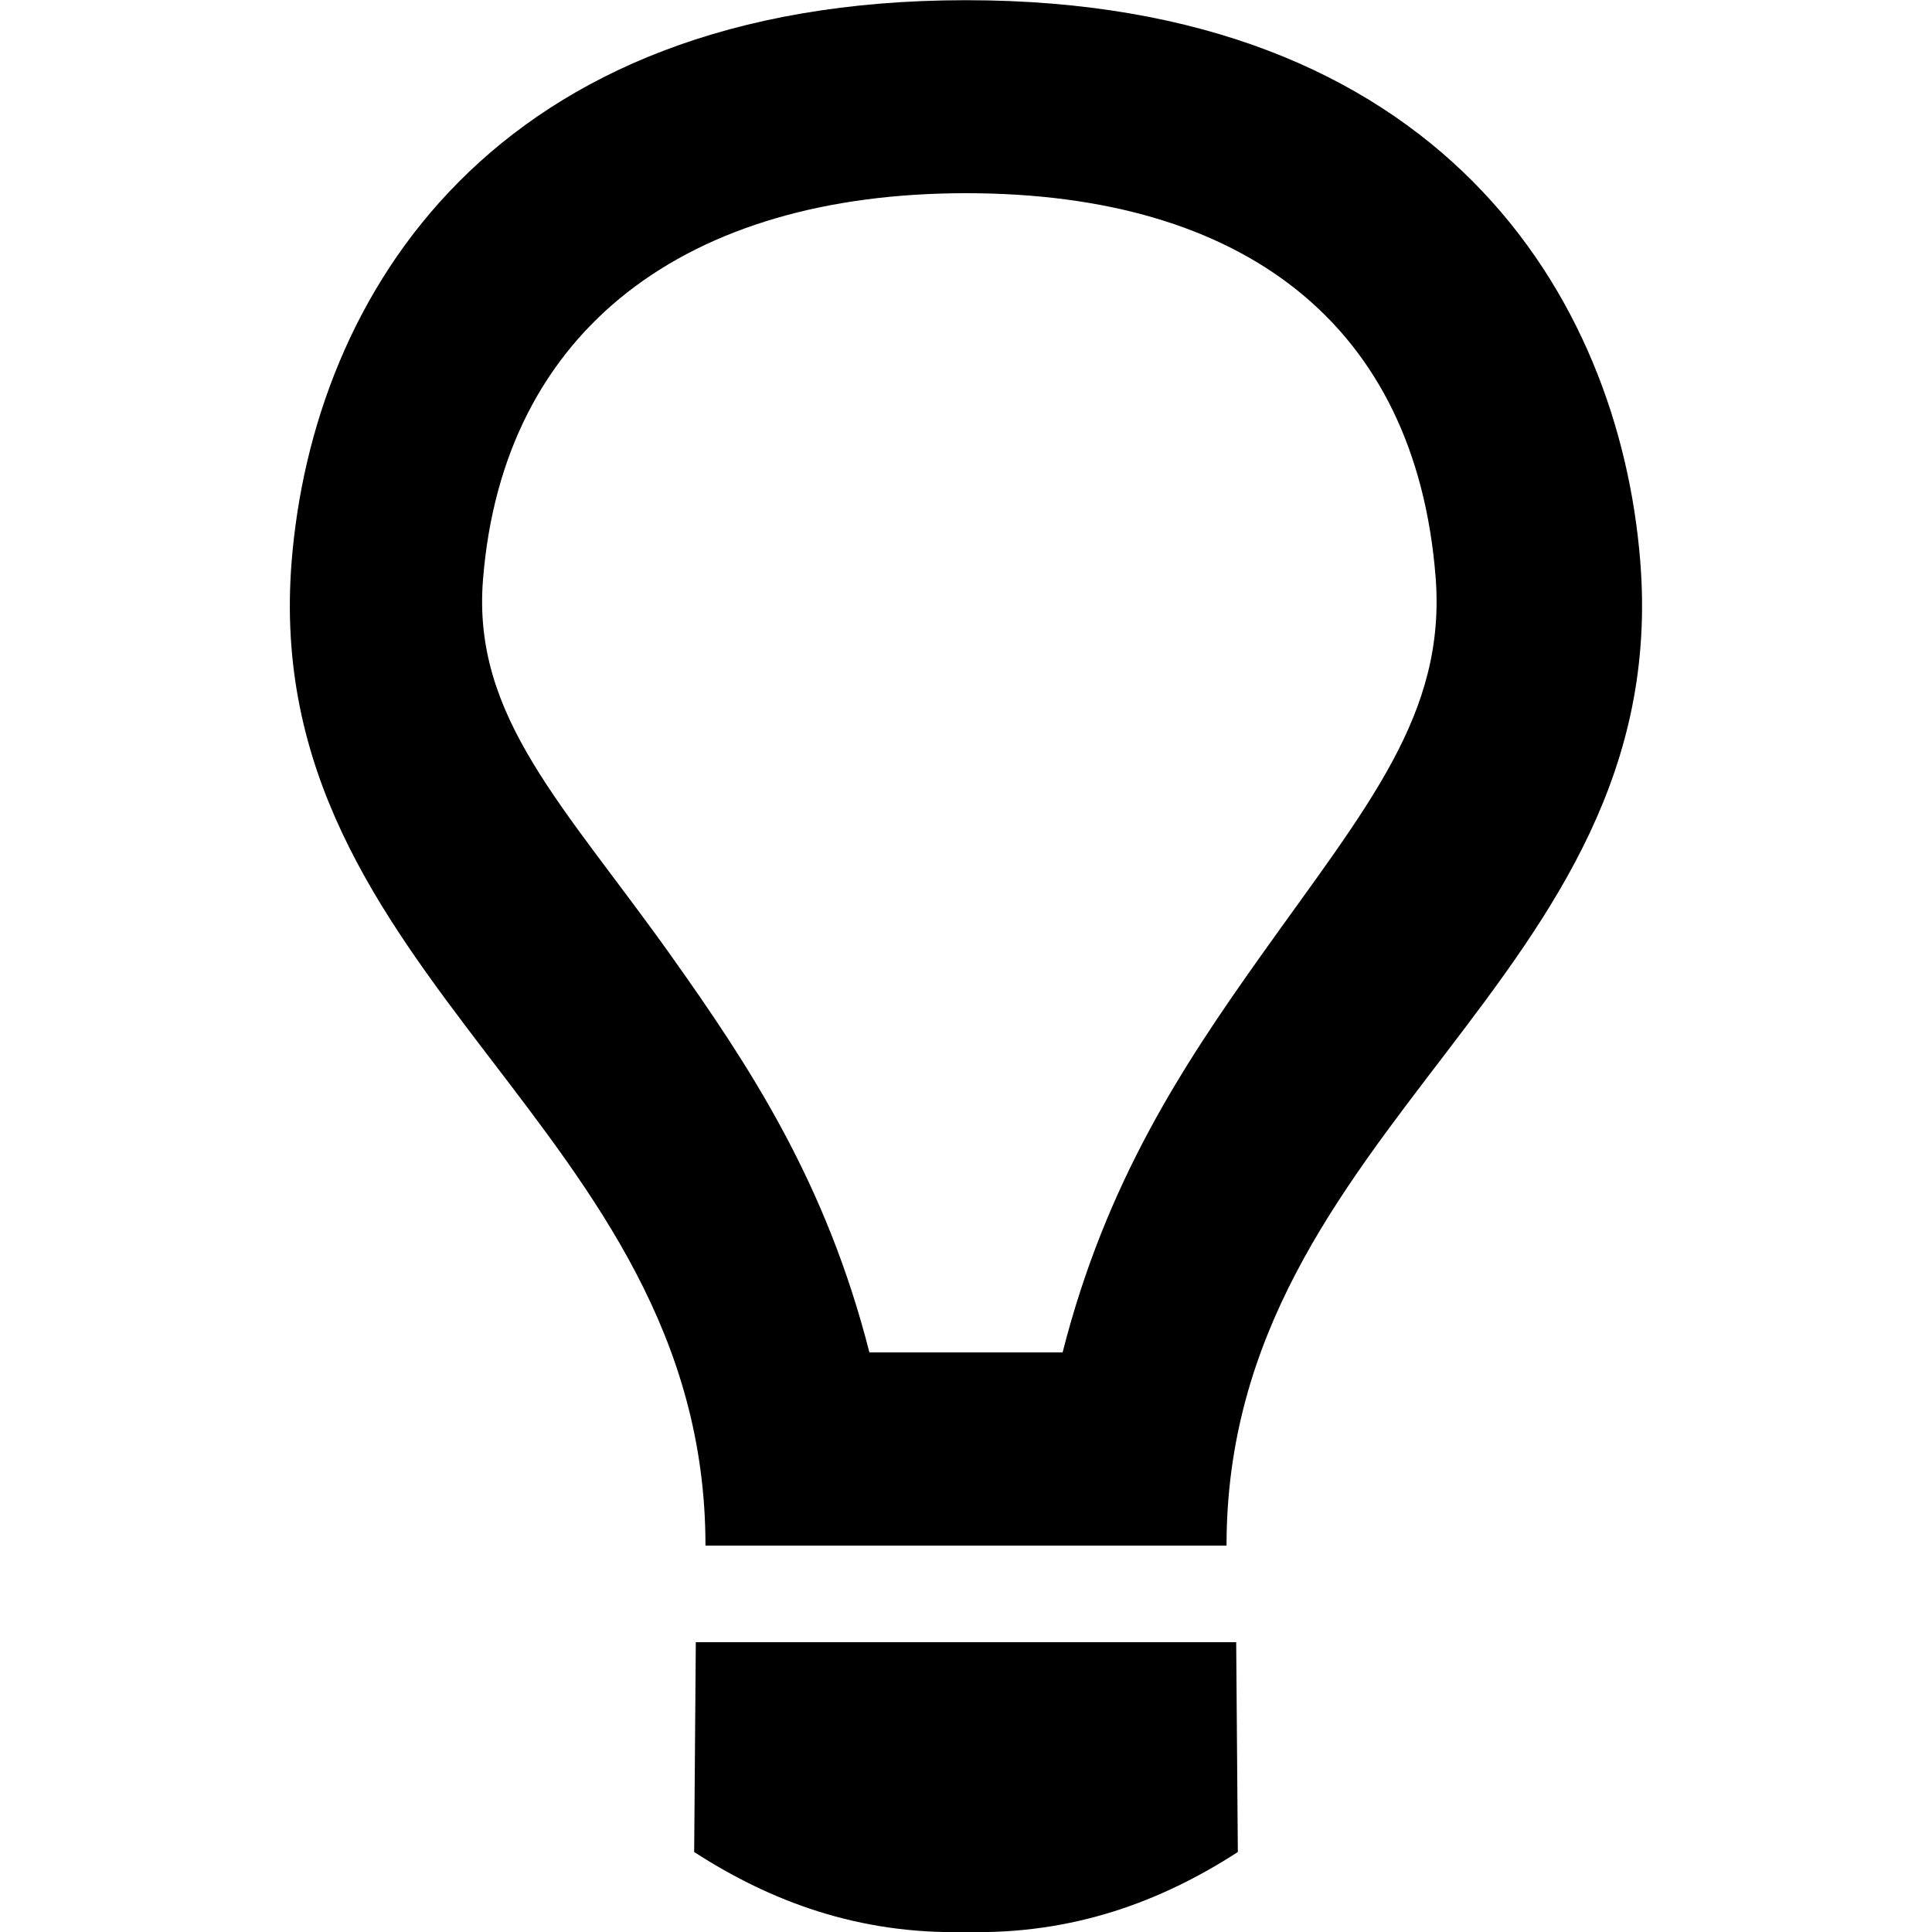
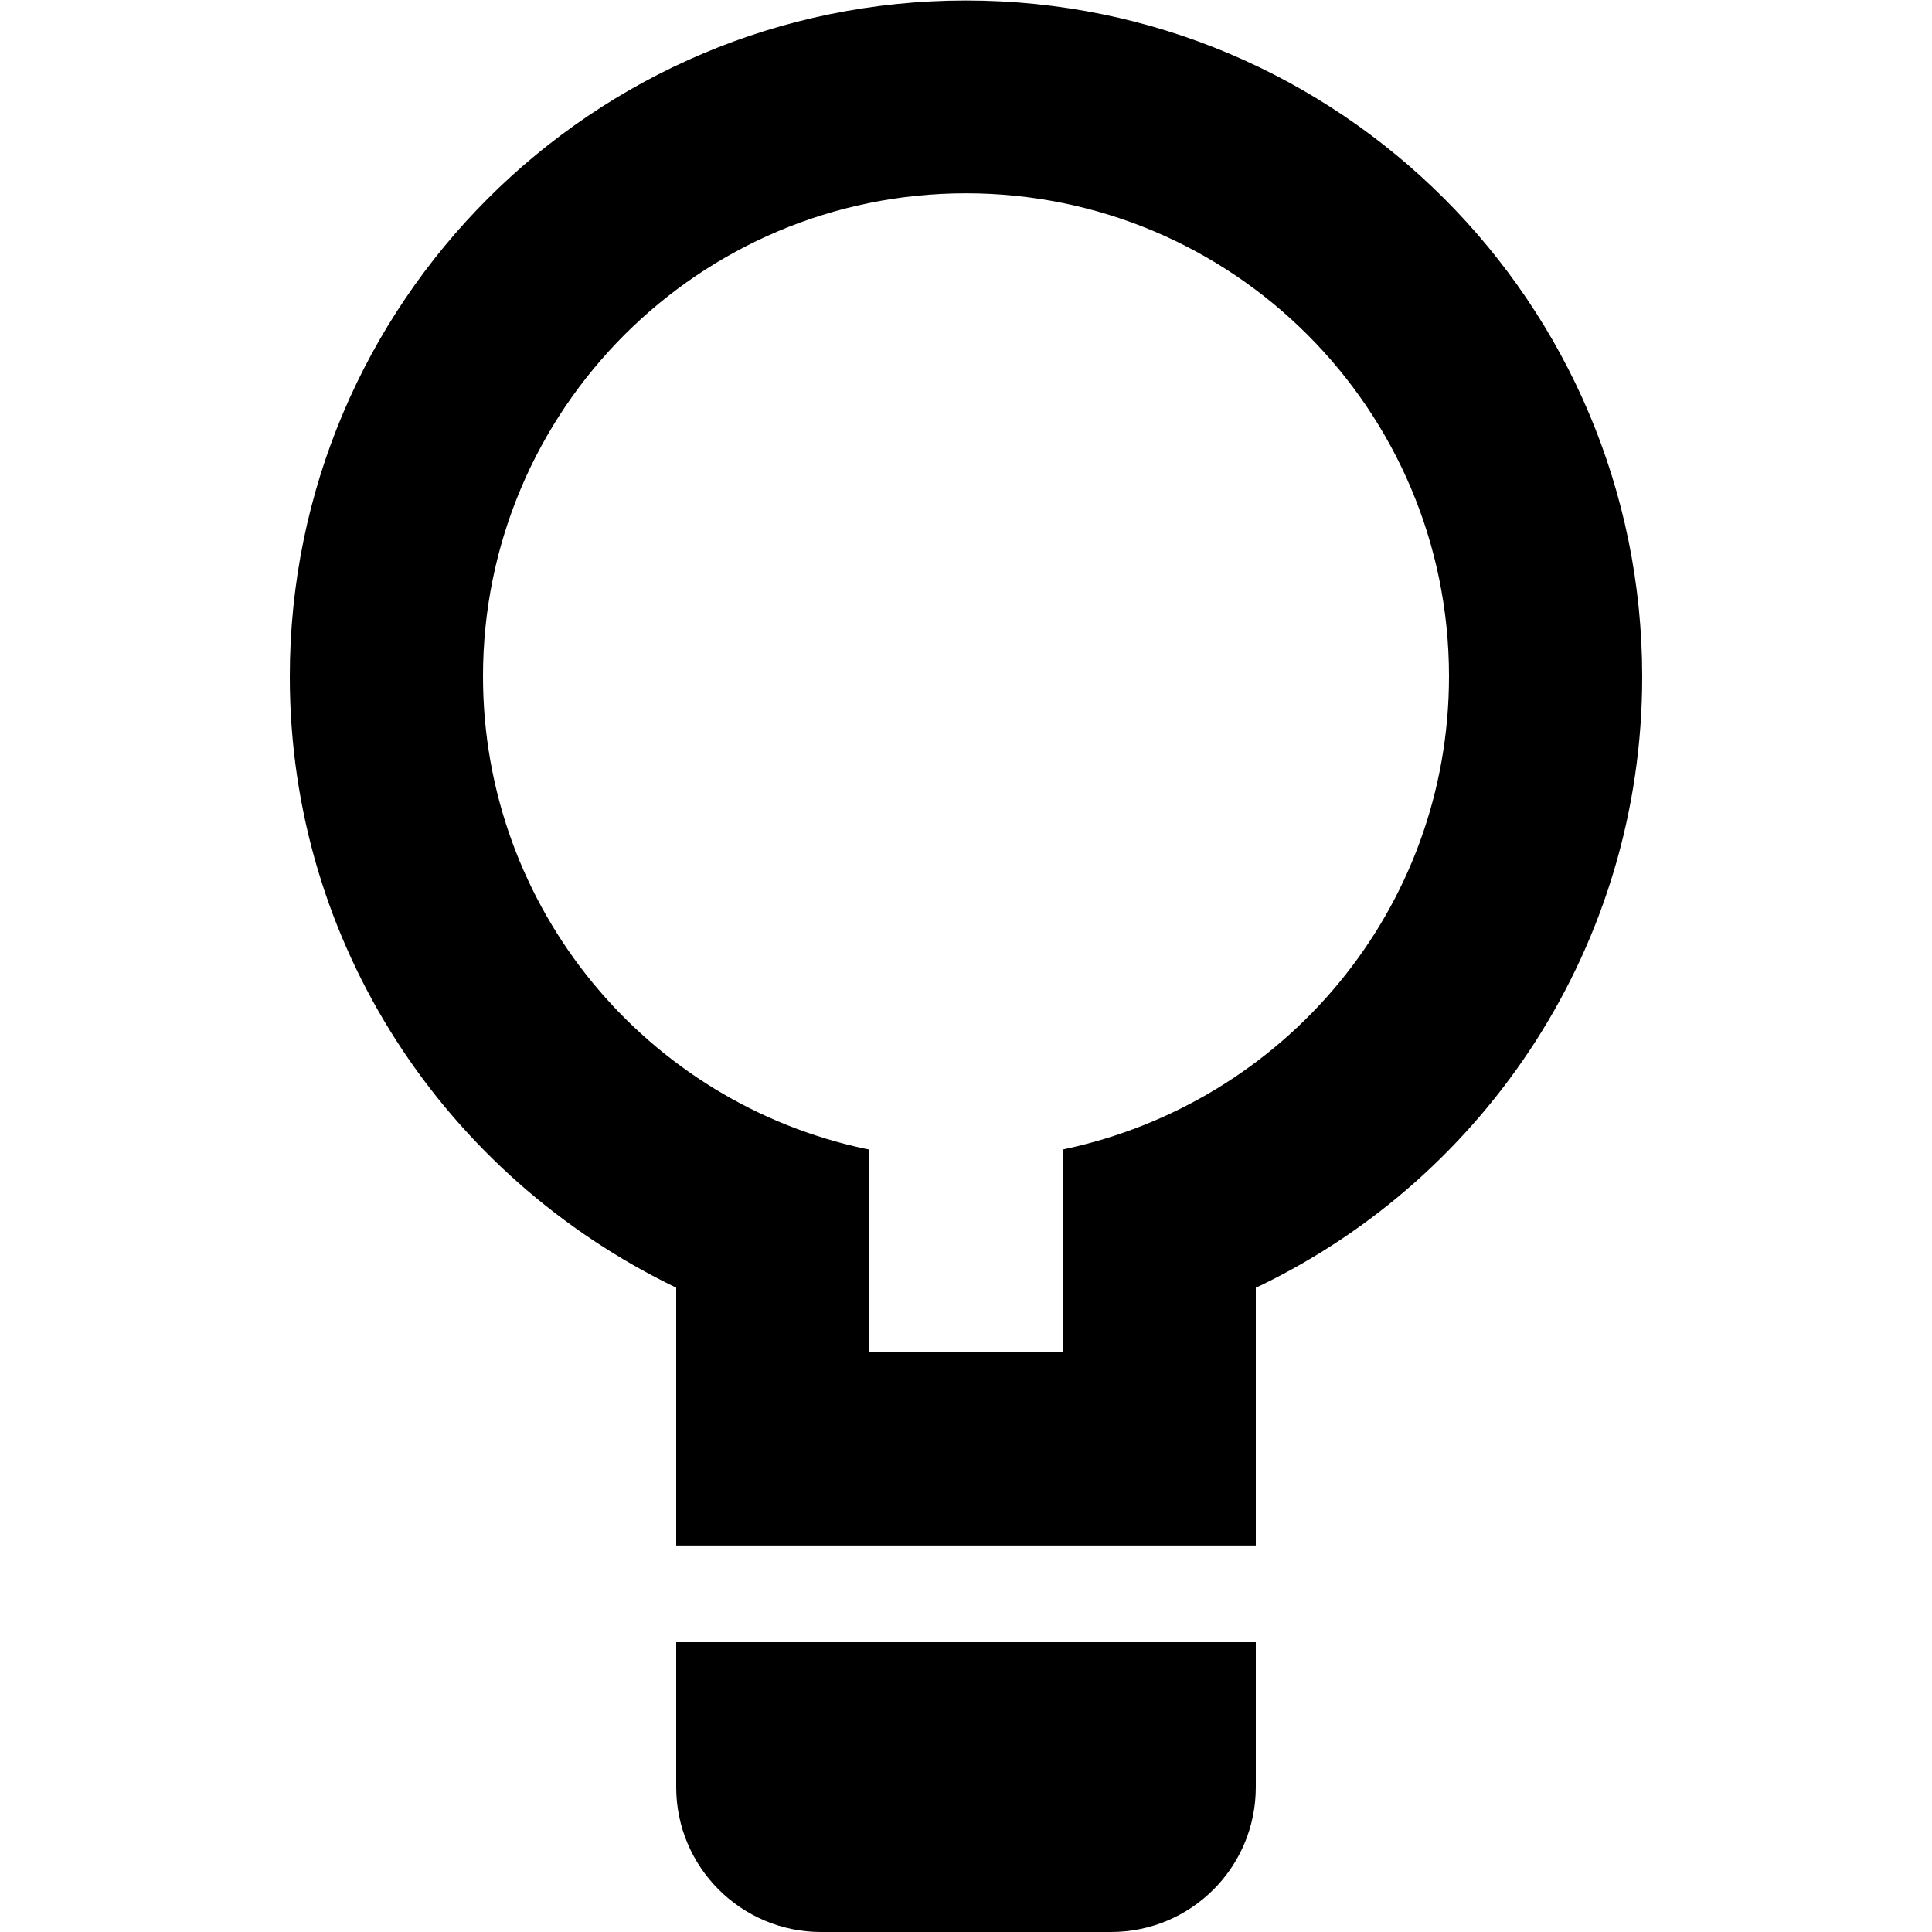
<svg xmlns="http://www.w3.org/2000/svg" version="1.1" width="20" height="20" viewBox="0 0 20 20">
-   <path d="M7.186 19.172c0.789 0.51 1.701 0.855 2.814 0.828 1.111 0.027 2.025-0.318 2.814-0.828l-0.017-2.172h-5.594l-0.017 2.172zM12.697 16c0-4.357 4.63-5.848 4.283-10.188-0.218-2.738-2.073-5.81-6.98-5.81s-6.762 3.072-6.981 5.811c-0.347 4.339 4.284 5.83 4.284 10.187h5.394zM5 6c0.207-2.598 2.113-4 5-4s4.654 1.371 4.861 3.969c0.113 1.424-0.705 2.373-1.809 3.926-0.814 1.146-1.603 2.343-2.052 4.105h-2c-0.449-1.762-1.238-2.959-2.053-4.106-1.103-1.552-2.061-2.47-1.947-3.894z" />
+   <path d="M7 13.33c-2.384-1.15-4-3.549-4-6.325 0-3.866 3.134-7 7-7s7 3.134 7 7c0 2.776-1.616 5.174-3.958 6.306l-0.042 0.018v2.67h-6v-2.67zM7 17h6v1.5c0 0.83-0.67 1.5-1.5 1.5h-3c-0.828 0-1.5-0.672-1.5-1.5v0-1.5zM9 11.9v2.1h2v-2.1c2.299-0.481 4-2.492 4-4.899 0-2.761-2.239-5-5-5s-5 2.239-5 5c0 2.407 1.701 4.417 3.967 4.893l0.033 0.006z" />
</svg>
